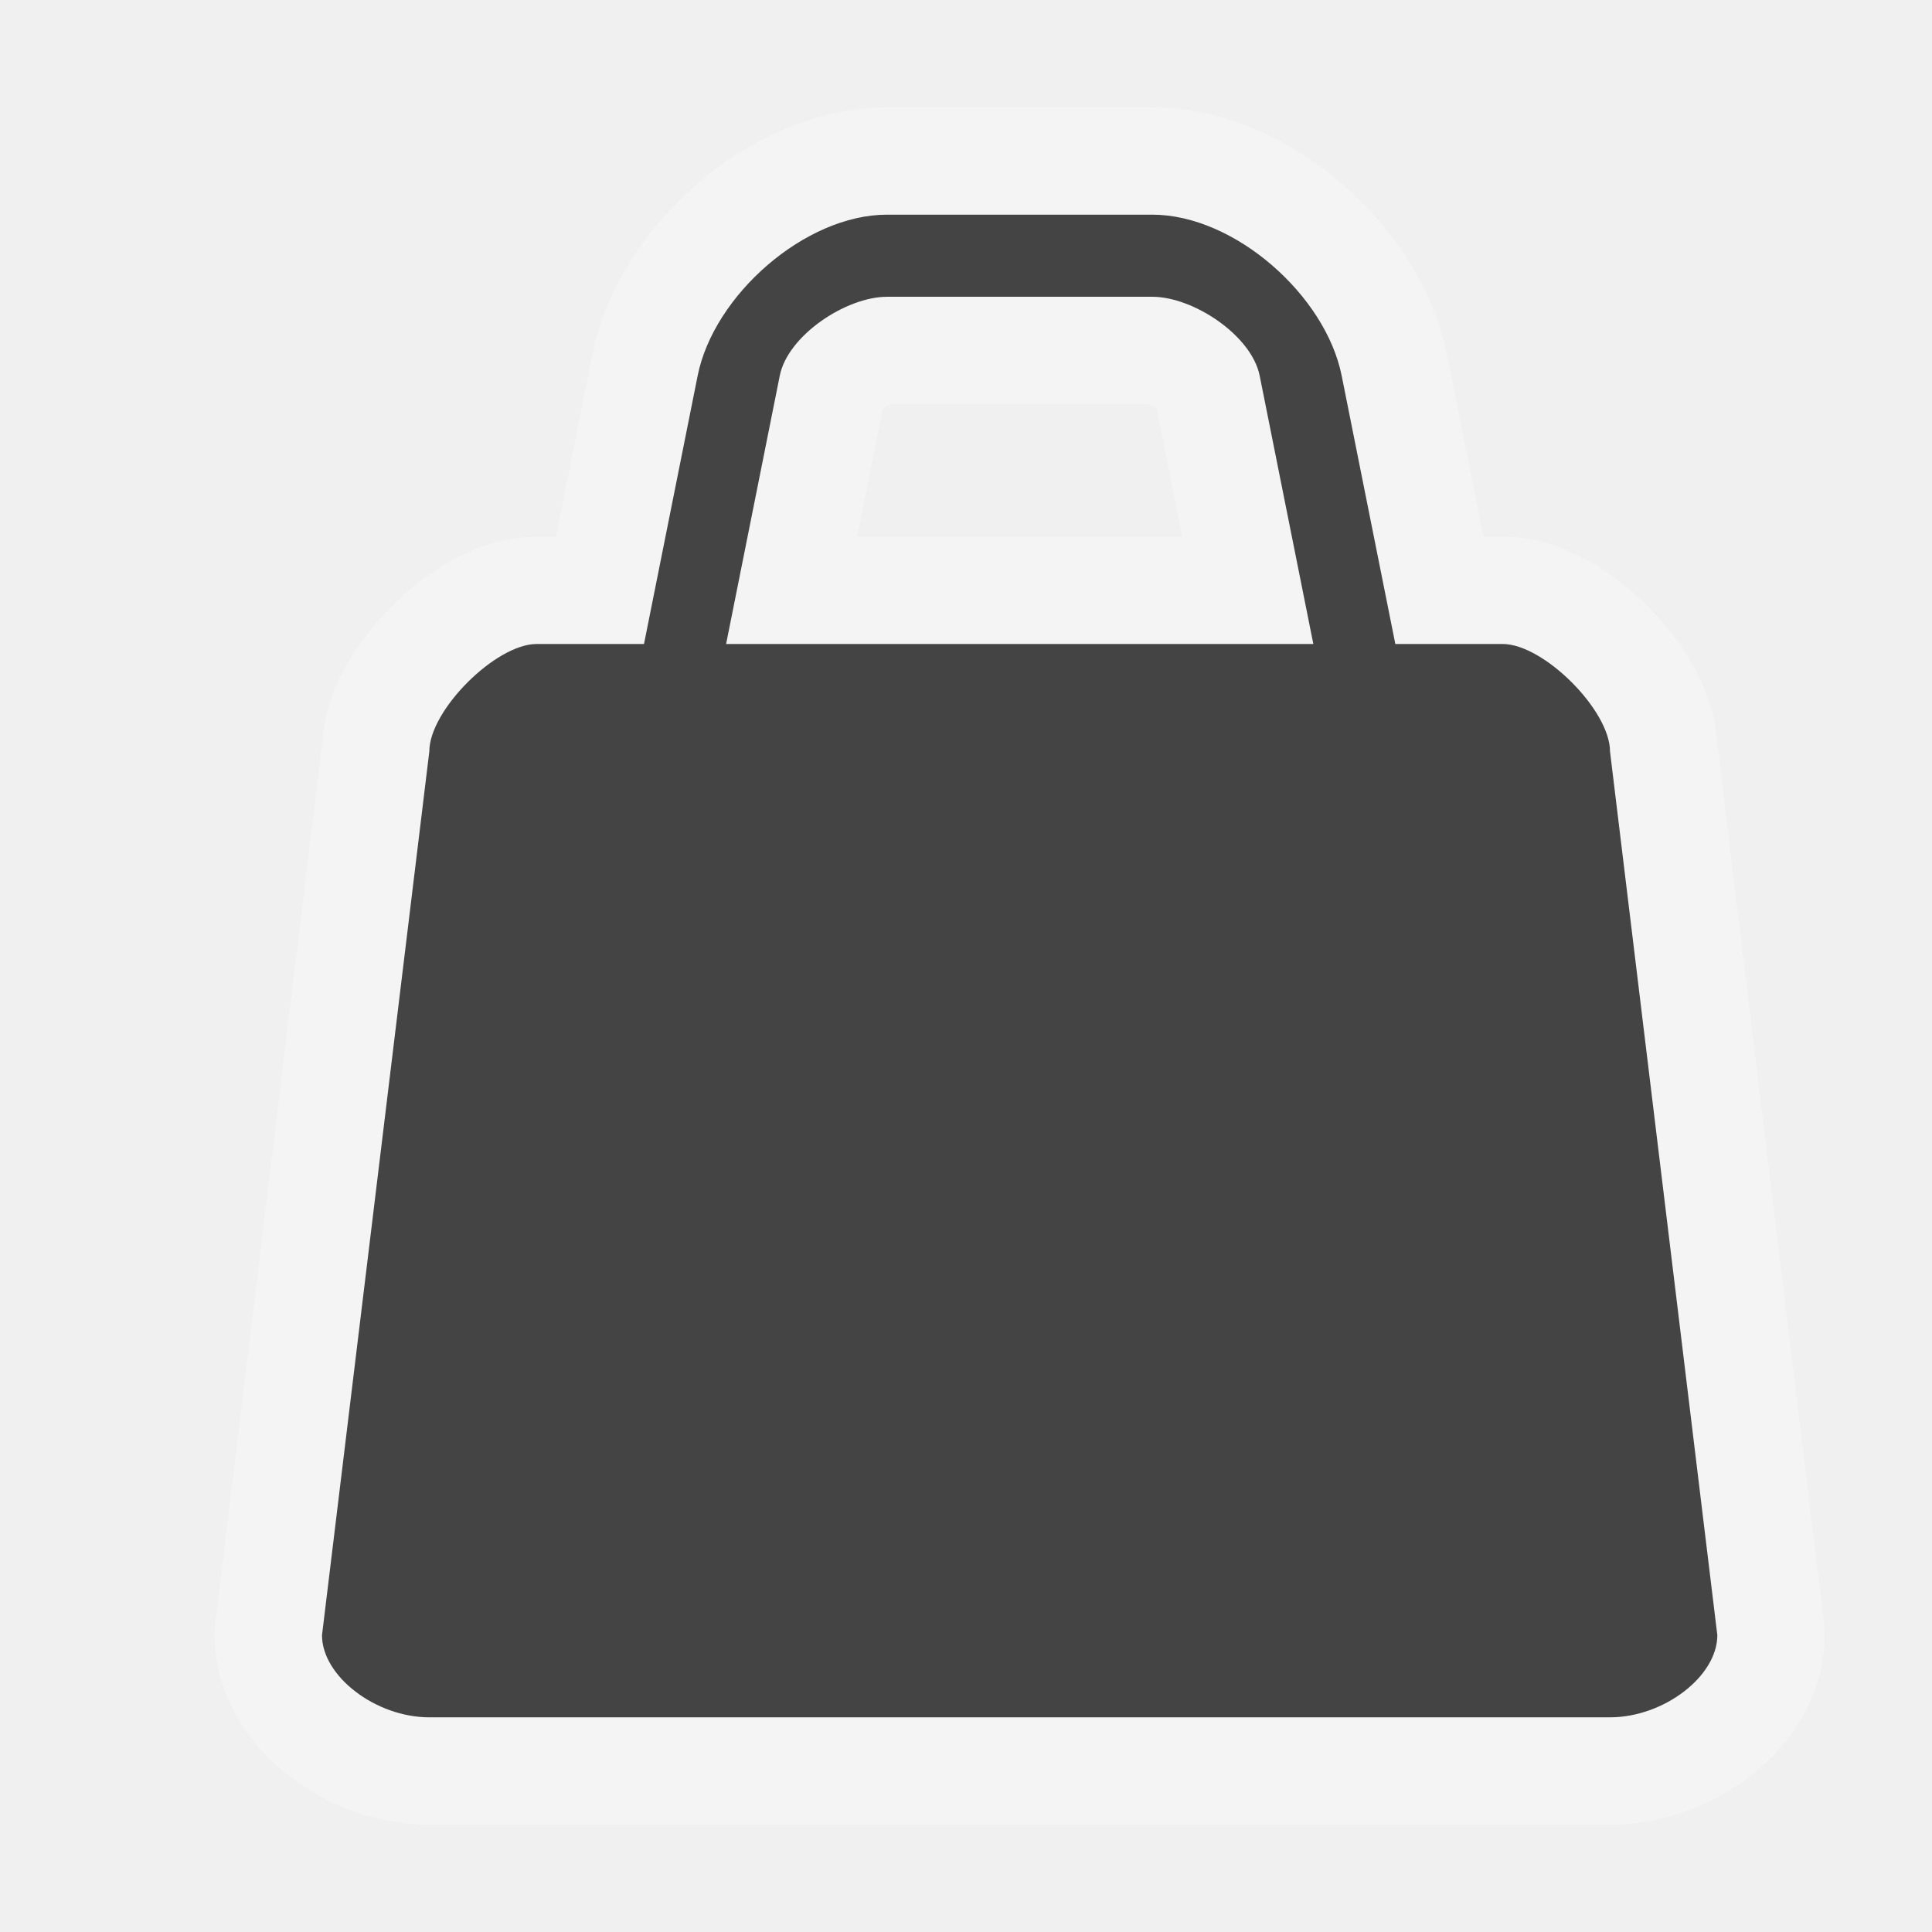
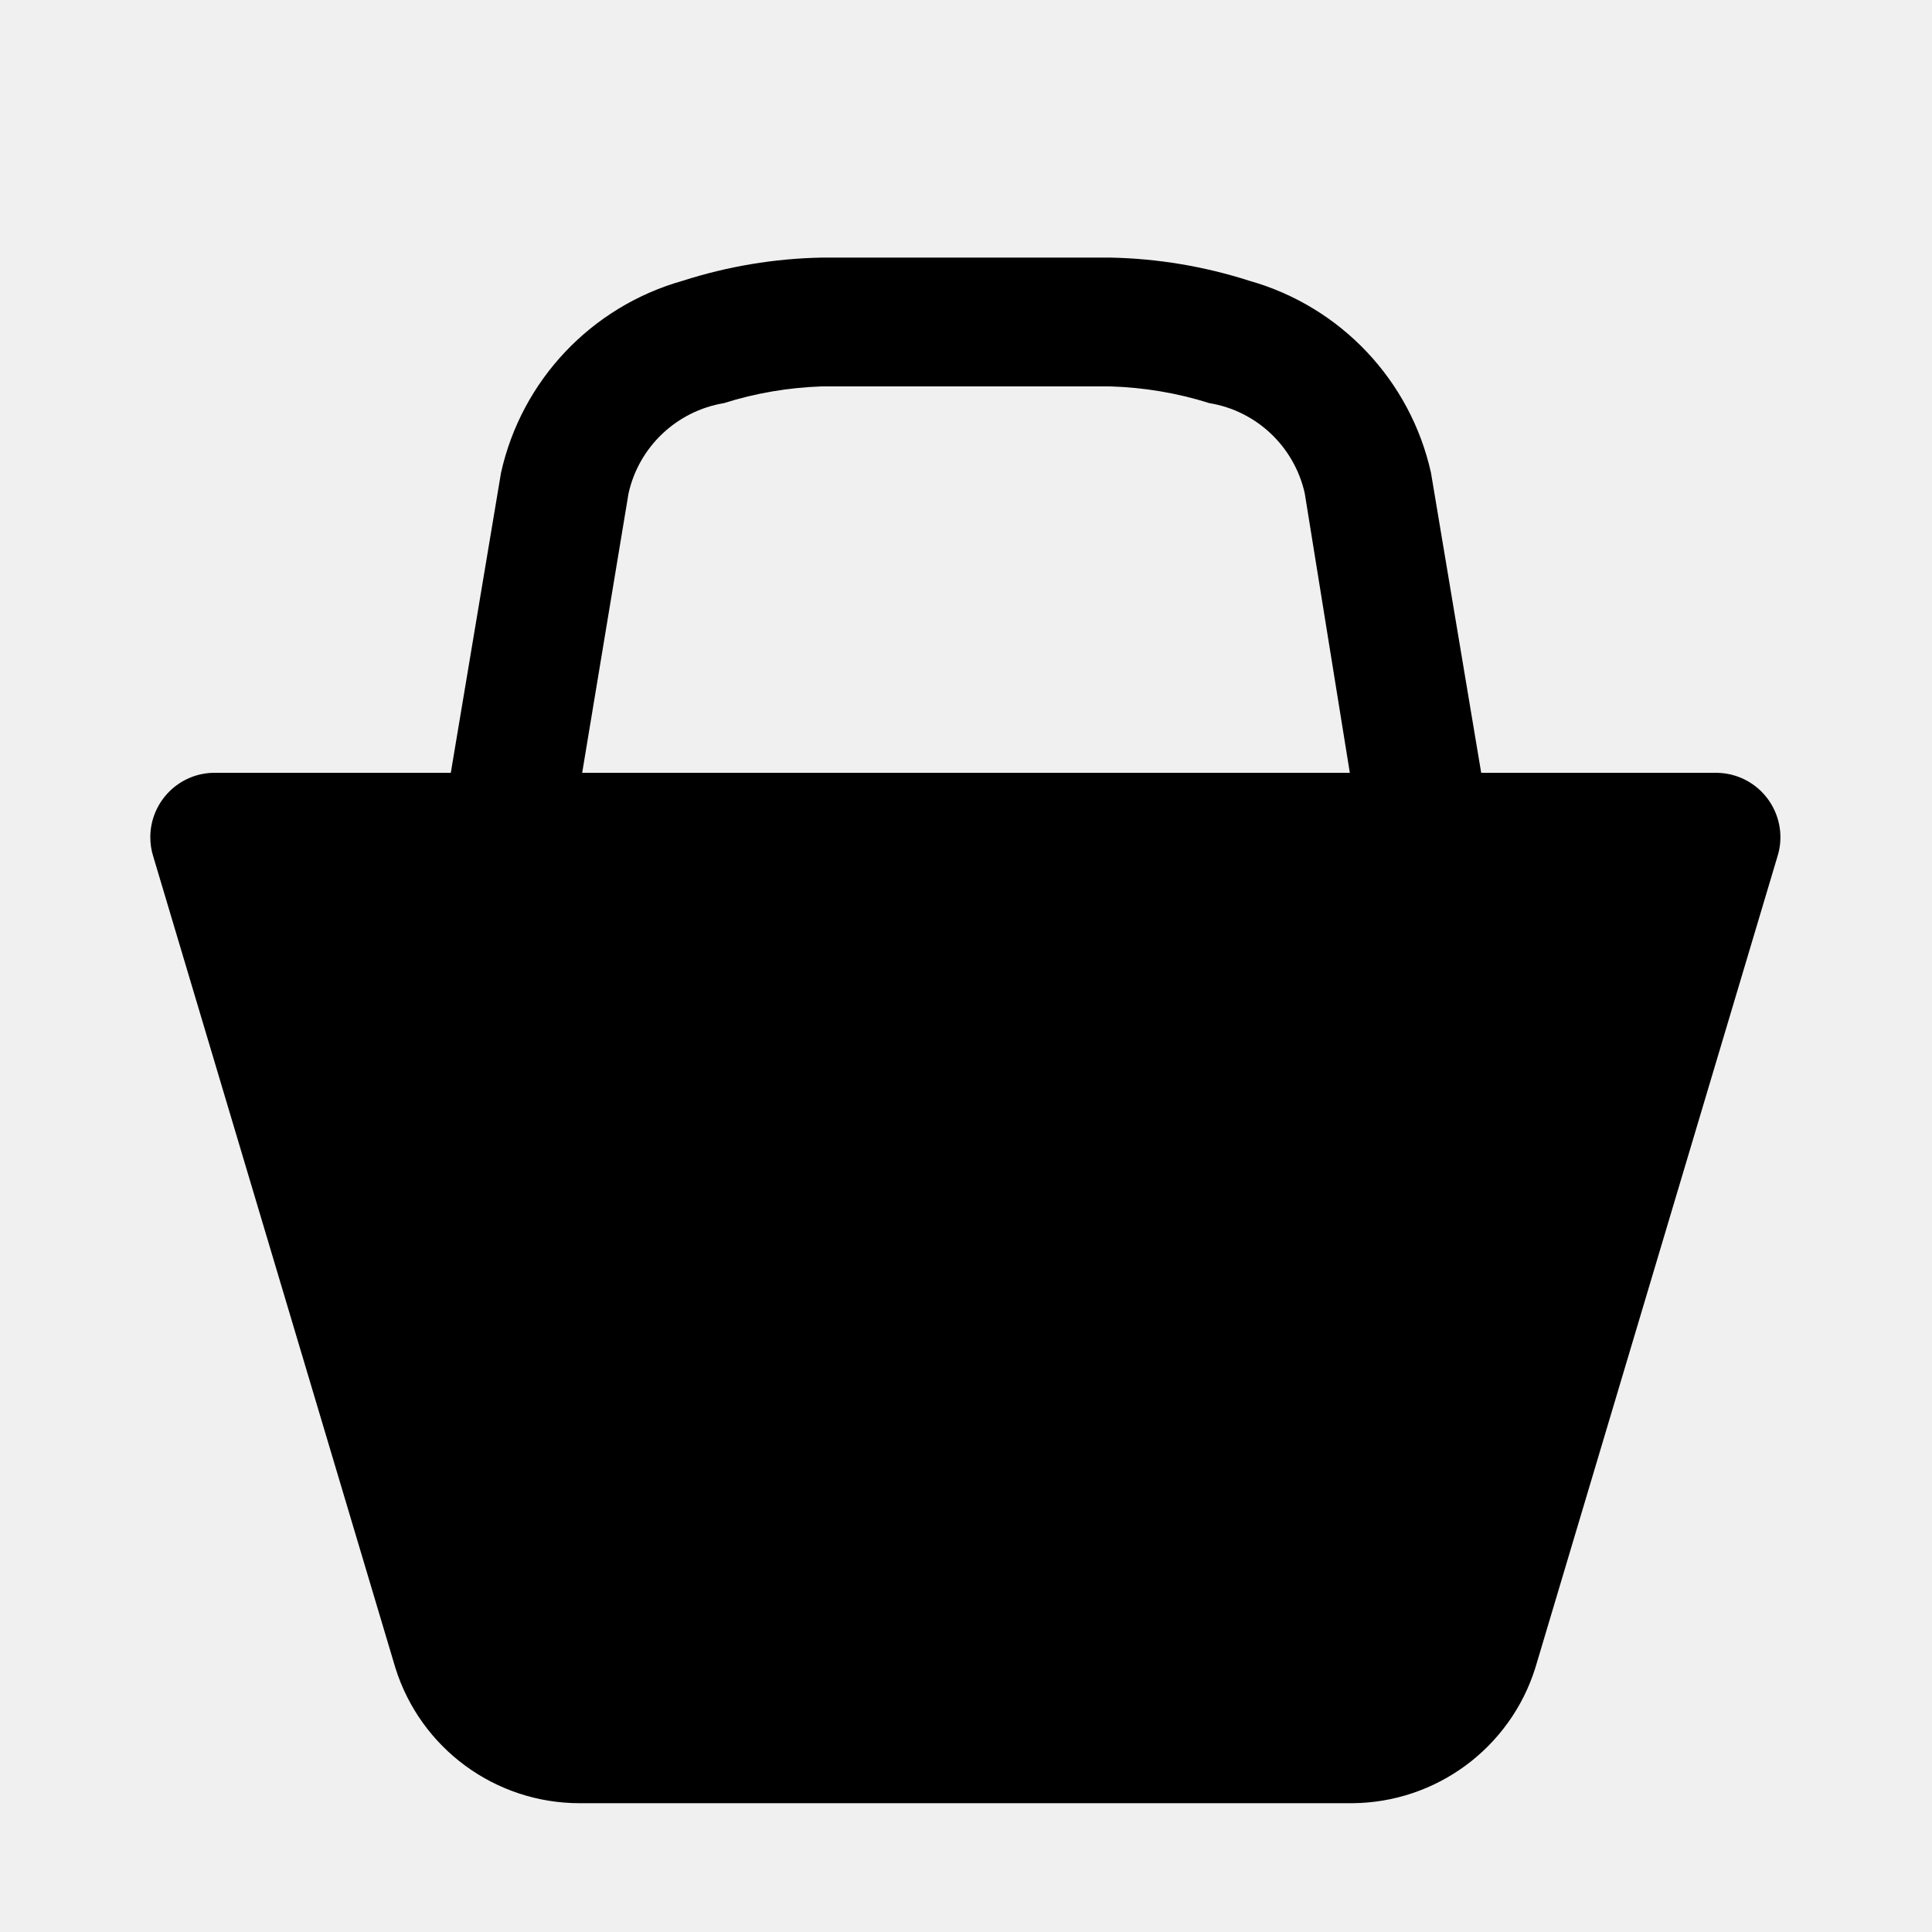
- <svg xmlns="http://www.w3.org/2000/svg" version="1.1" width="18" height="18" id="svg4619">
-   <defs id="defs4621" />
-   <g transform="translate(0,-1034.362)" id="layer1">
-     <g transform="translate(-342,-64.00001)" id="shop-18" style="display:inline">
-       <g id="g21586">
-         <path d="m 350.265,1100.362 c -0.765,0 -1.615,0.75 -1.765,1.5 l -0.5,2.5 -1,0 c -0.382,0 -1,0.618 -1,1 l -1,8.235 c 0,0.382 0.5,0.765 1,0.765 l 11,0 c 0.5,0 1,-0.382 1,-0.765 l -1,-8.235 c 0,-0.382 -0.618,-1 -1,-1 l -1,0 -0.5,-2.5 c -0.15,-0.75 -1,-1.5 -1.765,-1.5 z m 0,0.765 2.471,0 c 0.382,0 0.925,0.36 1,0.735 l 0.5,2.5 -5.471,0 0.5,-2.5 c 0.075,-0.375 0.618,-0.735 1,-0.735 z" id="path14972" style="opacity:0.3;color:#000000;fill:none;stroke:#ffffff;stroke-width:2;stroke-linecap:butt;stroke-linejoin:round;stroke-miterlimit:4;stroke-opacity:1;stroke-dasharray:none;stroke-dashoffset:0;marker:none;visibility:visible;display:inline;overflow:visible;enable-background:accumulate" />
-         <path d="m 350.265,1100.362 c -0.765,0 -1.615,0.75 -1.765,1.5 l -0.5,2.5 -1,0 c -0.382,0 -1,0.618 -1,1 l -1,8.235 c 0,0.382 0.5,0.765 1,0.765 l 11,0 c 0.5,0 1,-0.382 1,-0.765 l -1,-8.235 c 0,-0.382 -0.618,-1 -1,-1 l -1,0 -0.5,-2.5 c -0.15,-0.75 -1,-1.5 -1.765,-1.5 z m 0,0.765 2.471,0 c 0.382,0 0.925,0.36 1,0.735 l 0.5,2.5 -5.471,0 0.5,-2.5 c 0.075,-0.375 0.618,-0.735 1,-0.735 z" id="rect13131-6-2" style="color:#000000;fill:#444444;fill-opacity:1;fill-rule:nonzero;stroke:none;stroke-width:2;marker:none;visibility:visible;display:inline;overflow:visible;enable-background:accumulate" />
-       </g>
-     </g>
-   </g>
-   <rect width="18" height="18" x="0" y="0" id="canvas" style="fill:none;stroke:none;visibility:hidden" />
+ <svg xmlns="http://www.w3.org/2000/svg" version="1.1" id="Layer_1" x="0px" y="0px" width="15px" height="15px" viewBox="0 0 15 15" style="enable-background:new 0 0 15 15;" xml:space="preserve">
+   <path d="M13.33,6H11.5l-0.39-2.33c-0.16-0.718-0.702-1.29-1.41-1.49C9.351,2.068,8.987,2.007,8.62,2H6.38  C6.013,2.007,5.649,2.068,5.3,2.18C4.592,2.38,4.05,2.952,3.89,3.67L3.5,6H1.67C1.394,5.998,1.169,6.221,1.167,6.497  C1.167,6.549,1.174,6.601,1.19,6.65l1.88,6.3l0,0C3.266,13.575,3.845,14,4.5,14h6c0.651-0.005,1.225-0.429,1.42-1.05  l0,0l1.88-6.3c0.083-0.263-0.064-0.544-0.327-0.627C13.427,6.008,13.379,6.001,13.33,6z M4.52,6l0.36-2.17  c0.081-0.362,0.374-0.639,0.74-0.7C5.866,3.052,6.122,3.009,6.38,3h2.24c0.261,0.008,0.52,0.051,0.77,0.13  c0.366,0.06,0.659,0.338,0.74,0.7L10.48,6h-6H4.52z" />
</svg>
